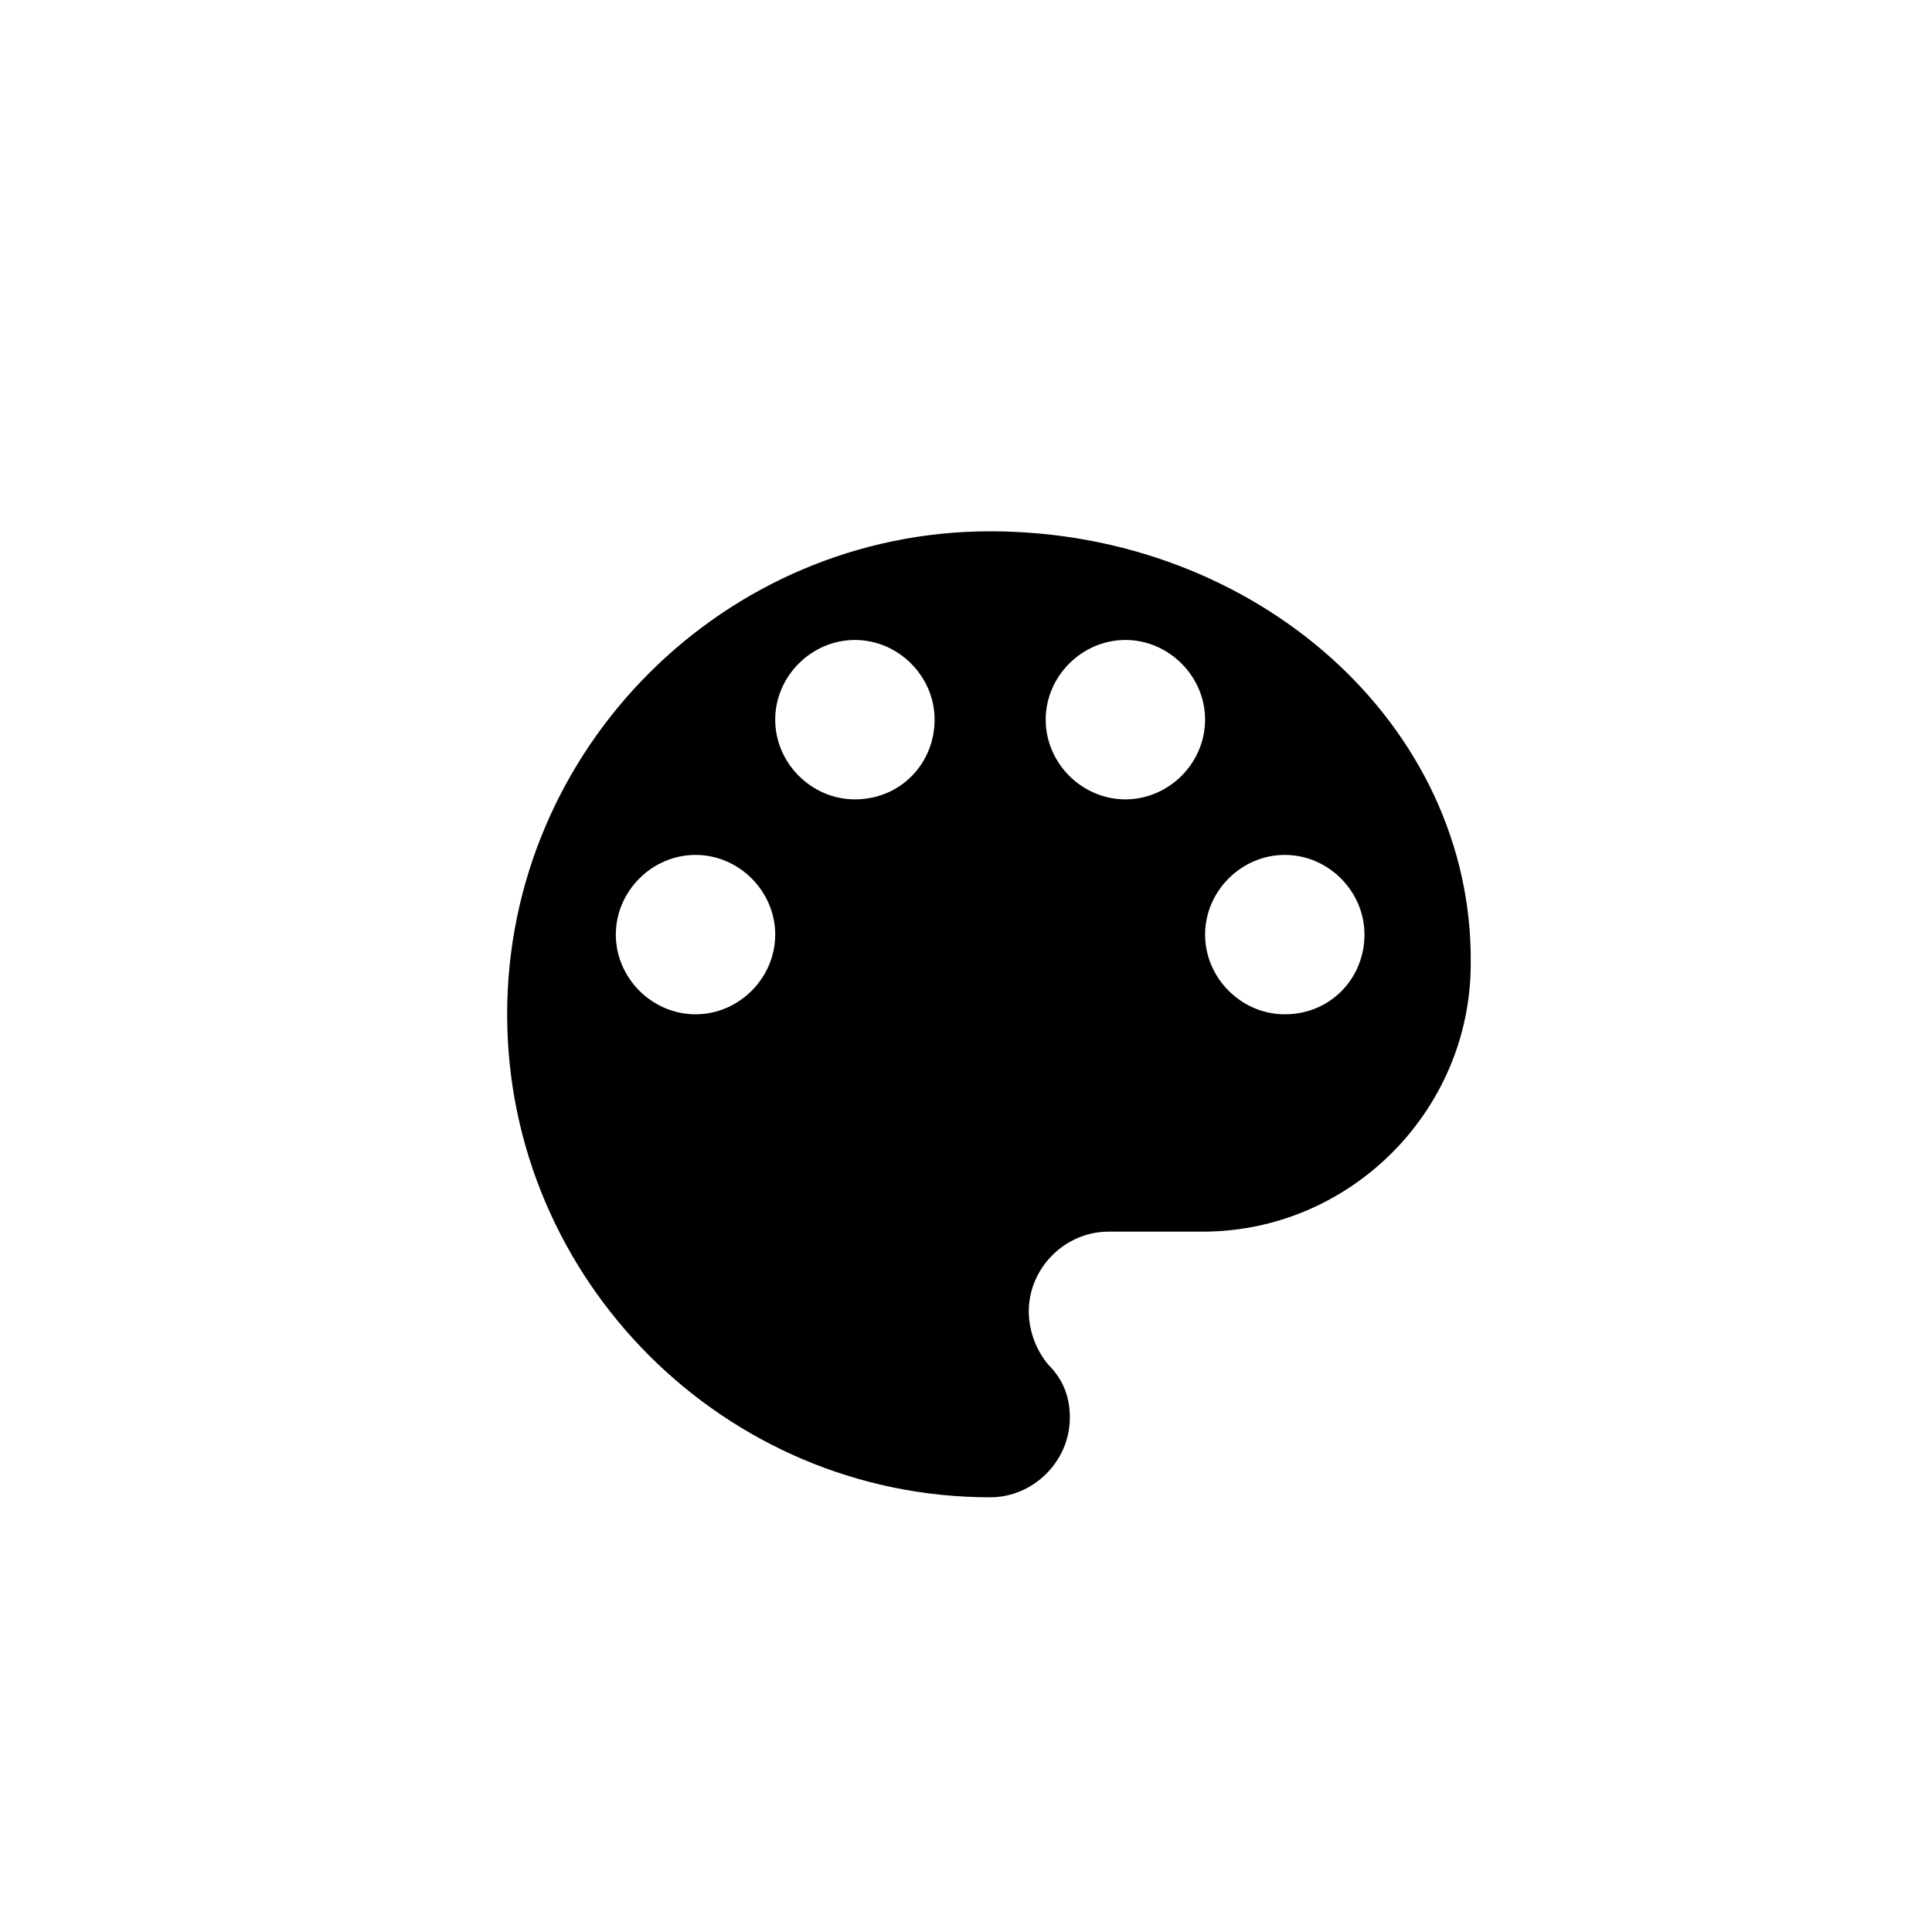
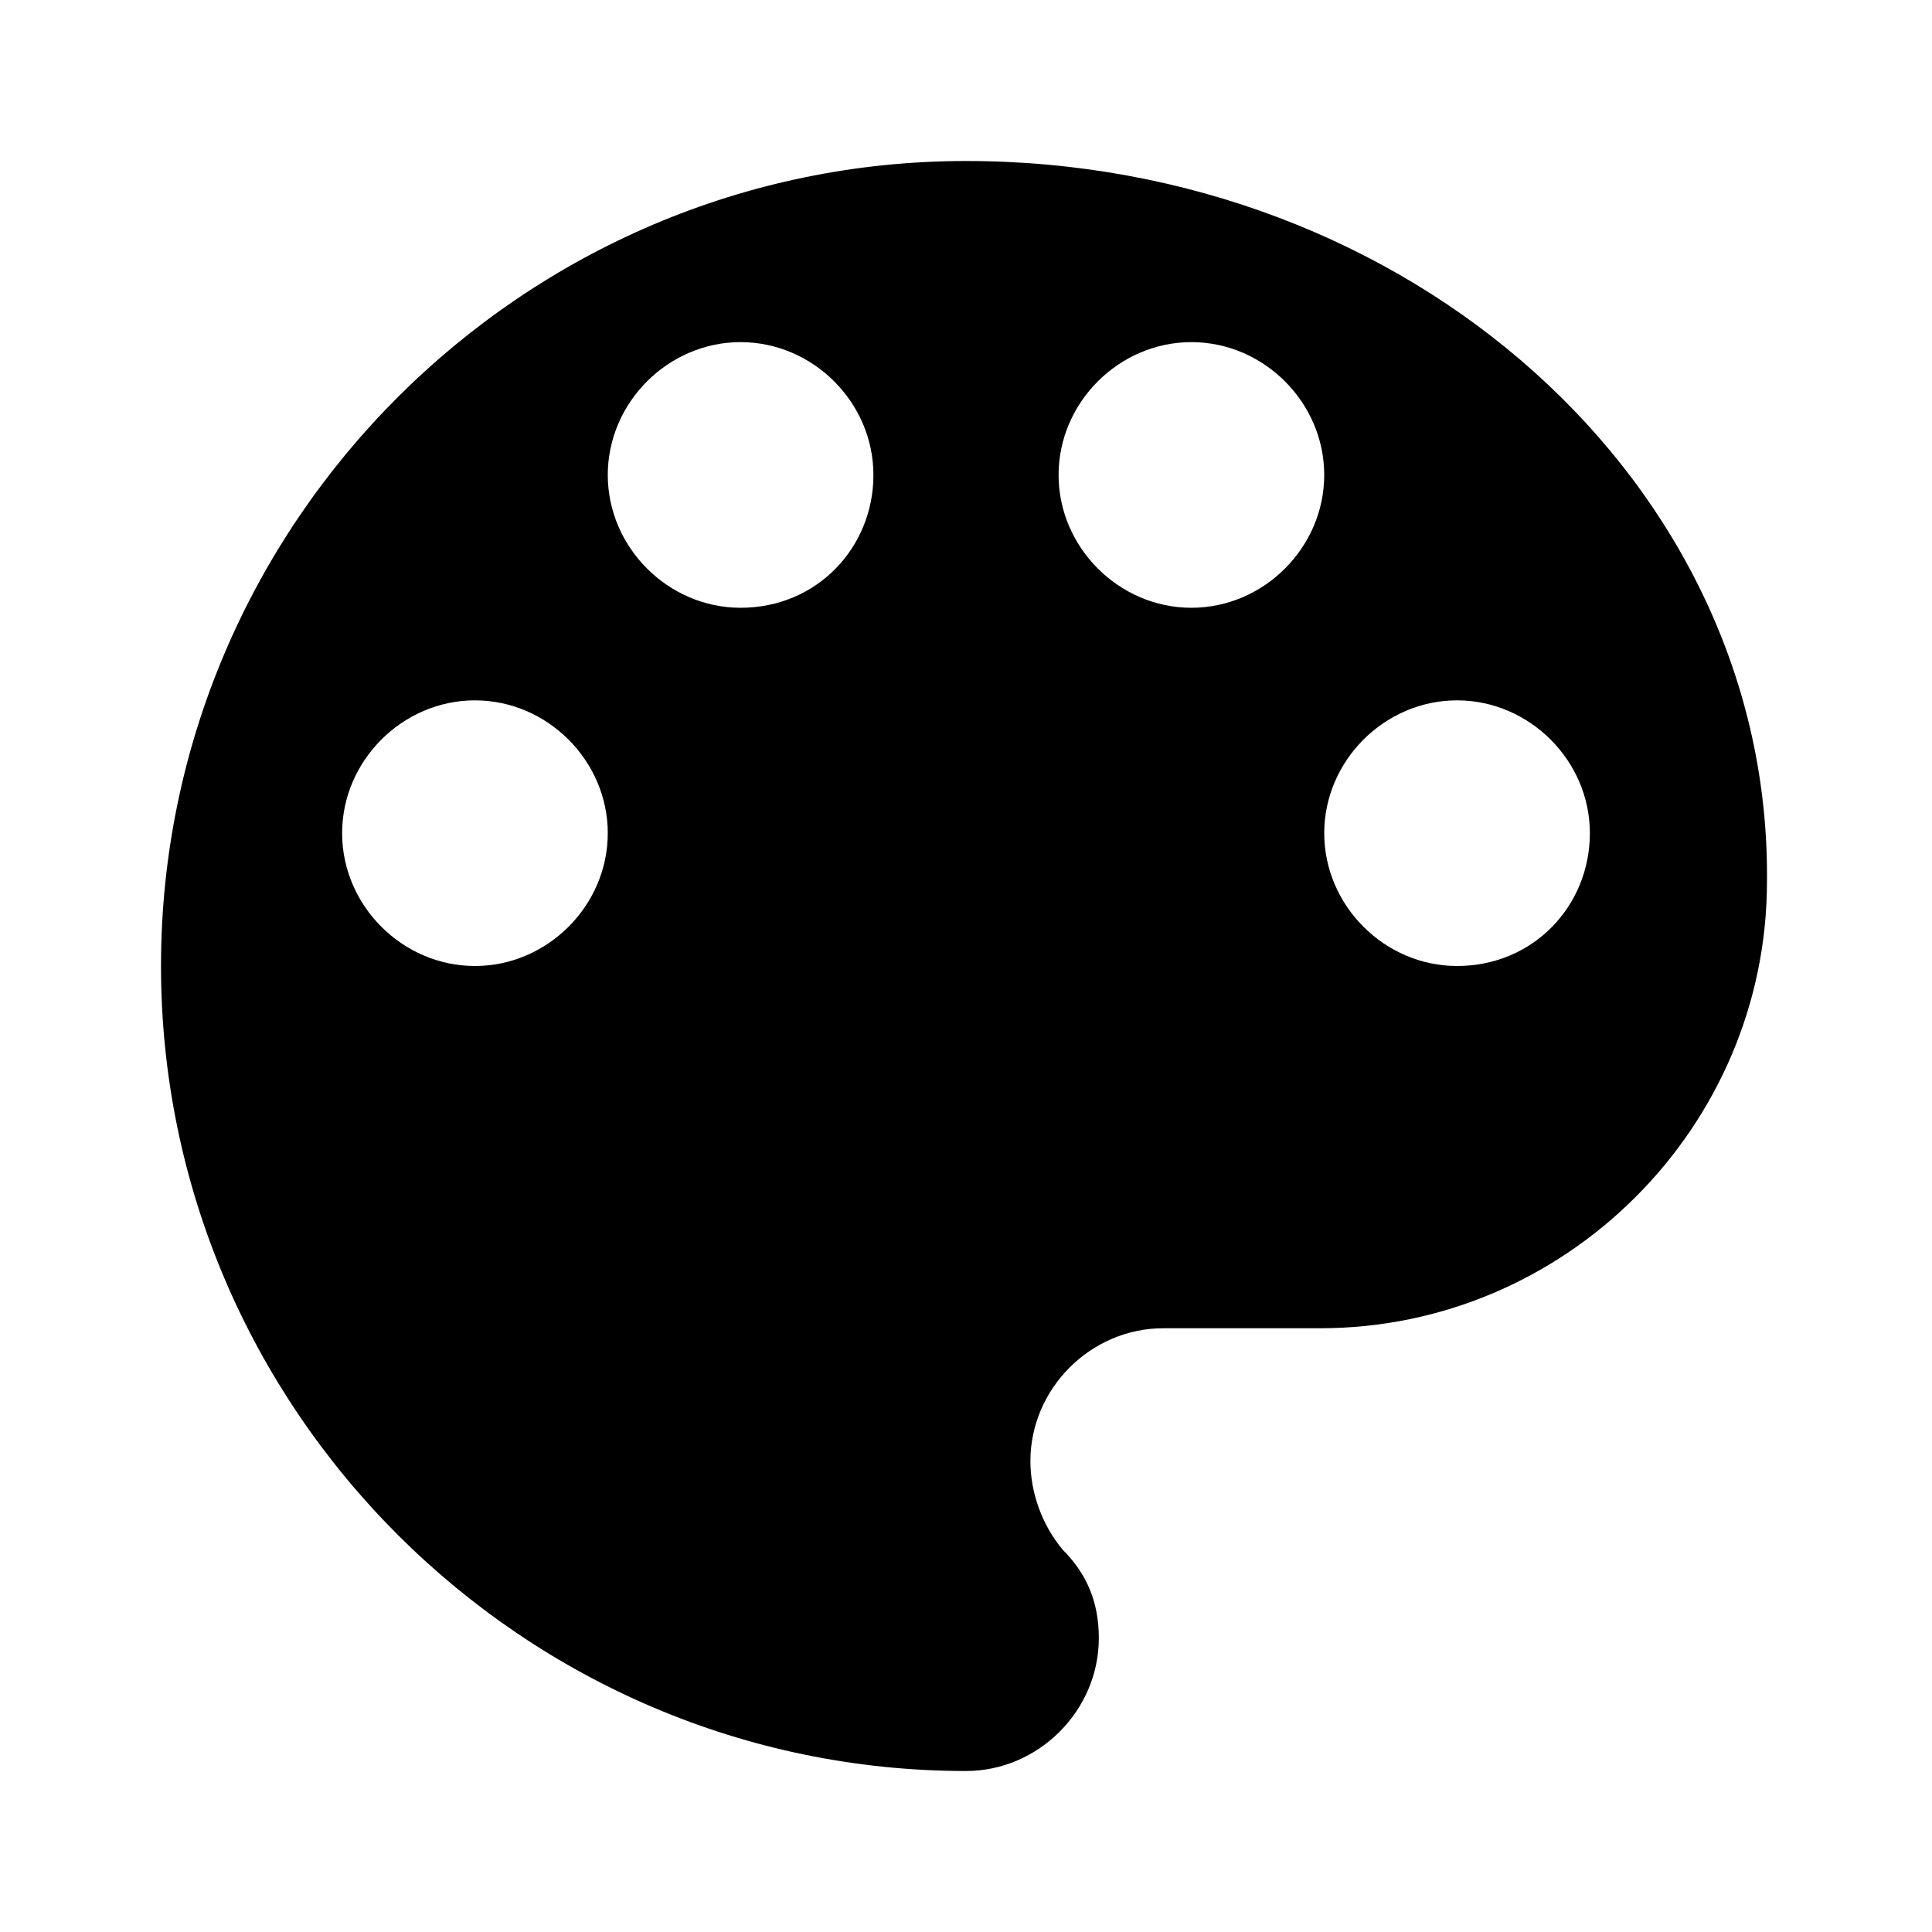
- <svg xmlns="http://www.w3.org/2000/svg" width="80" height="80" viewBox="0 0 80 80">
-   <path d="M41 22c-11 0-20 9-20 20s9 20 20 20c1.8 0 3.3-1.5 3.3-3.3 0-.9-.3-1.6-.9-2.2-.5-.6-.8-1.4-.8-2.2 0-1.8 1.5-3.3 3.3-3.3h3.9c6.1 0 11.1-5 11.1-11.1C61 30 52 22 41 22zM28.8 42c-1.8 0-3.3-1.5-3.3-3.3s1.5-3.3 3.3-3.3 3.3 1.5 3.3 3.3-1.5 3.3-3.3 3.3zm6.6-8.9c-1.8 0-3.3-1.5-3.3-3.3s1.5-3.3 3.3-3.3 3.3 1.5 3.3 3.3-1.4 3.3-3.3 3.3zm11.2 0c-1.8 0-3.3-1.5-3.3-3.3s1.5-3.3 3.3-3.3 3.3 1.5 3.3 3.3-1.5 3.3-3.3 3.3zm6.6 8.9c-1.8 0-3.3-1.5-3.3-3.3s1.5-3.3 3.3-3.3 3.3 1.5 3.3 3.3-1.4 3.3-3.3 3.3z" />
+ <svg xmlns="http://www.w3.org/2000/svg" height="24" viewBox="0 0 24 24" width="24">
+   <path d="M12 2C6.5 2 2 6.5 2 12s4.5 10 10 10c.9 0 1.65-.75 1.65-1.65 0-.45-.15-.8-.45-1.1-.25-.3-.4-.7-.4-1.1 0-.9.75-1.65 1.65-1.65h1.95c3.05 0 5.55-2.5 5.55-5.55C22 6 17.5 2 12 2zM5.9 12c-.9 0-1.65-.75-1.65-1.65S5 8.7 5.9 8.7s1.65.75 1.65 1.65S6.8 12 5.9 12zm3.3-4.45c-.9 0-1.65-.75-1.65-1.65S8.3 4.25 9.2 4.25s1.65.75 1.65 1.65-.7 1.65-1.65 1.65zm5.6 0c-.9 0-1.65-.75-1.65-1.65s.75-1.65 1.65-1.65 1.65.75 1.65 1.65-.75 1.65-1.65 1.65zM18.1 12c-.9 0-1.65-.75-1.65-1.65S17.2 8.7 18.1 8.7s1.65.75 1.65 1.65S19.05 12 18.1 12z" />
</svg>
